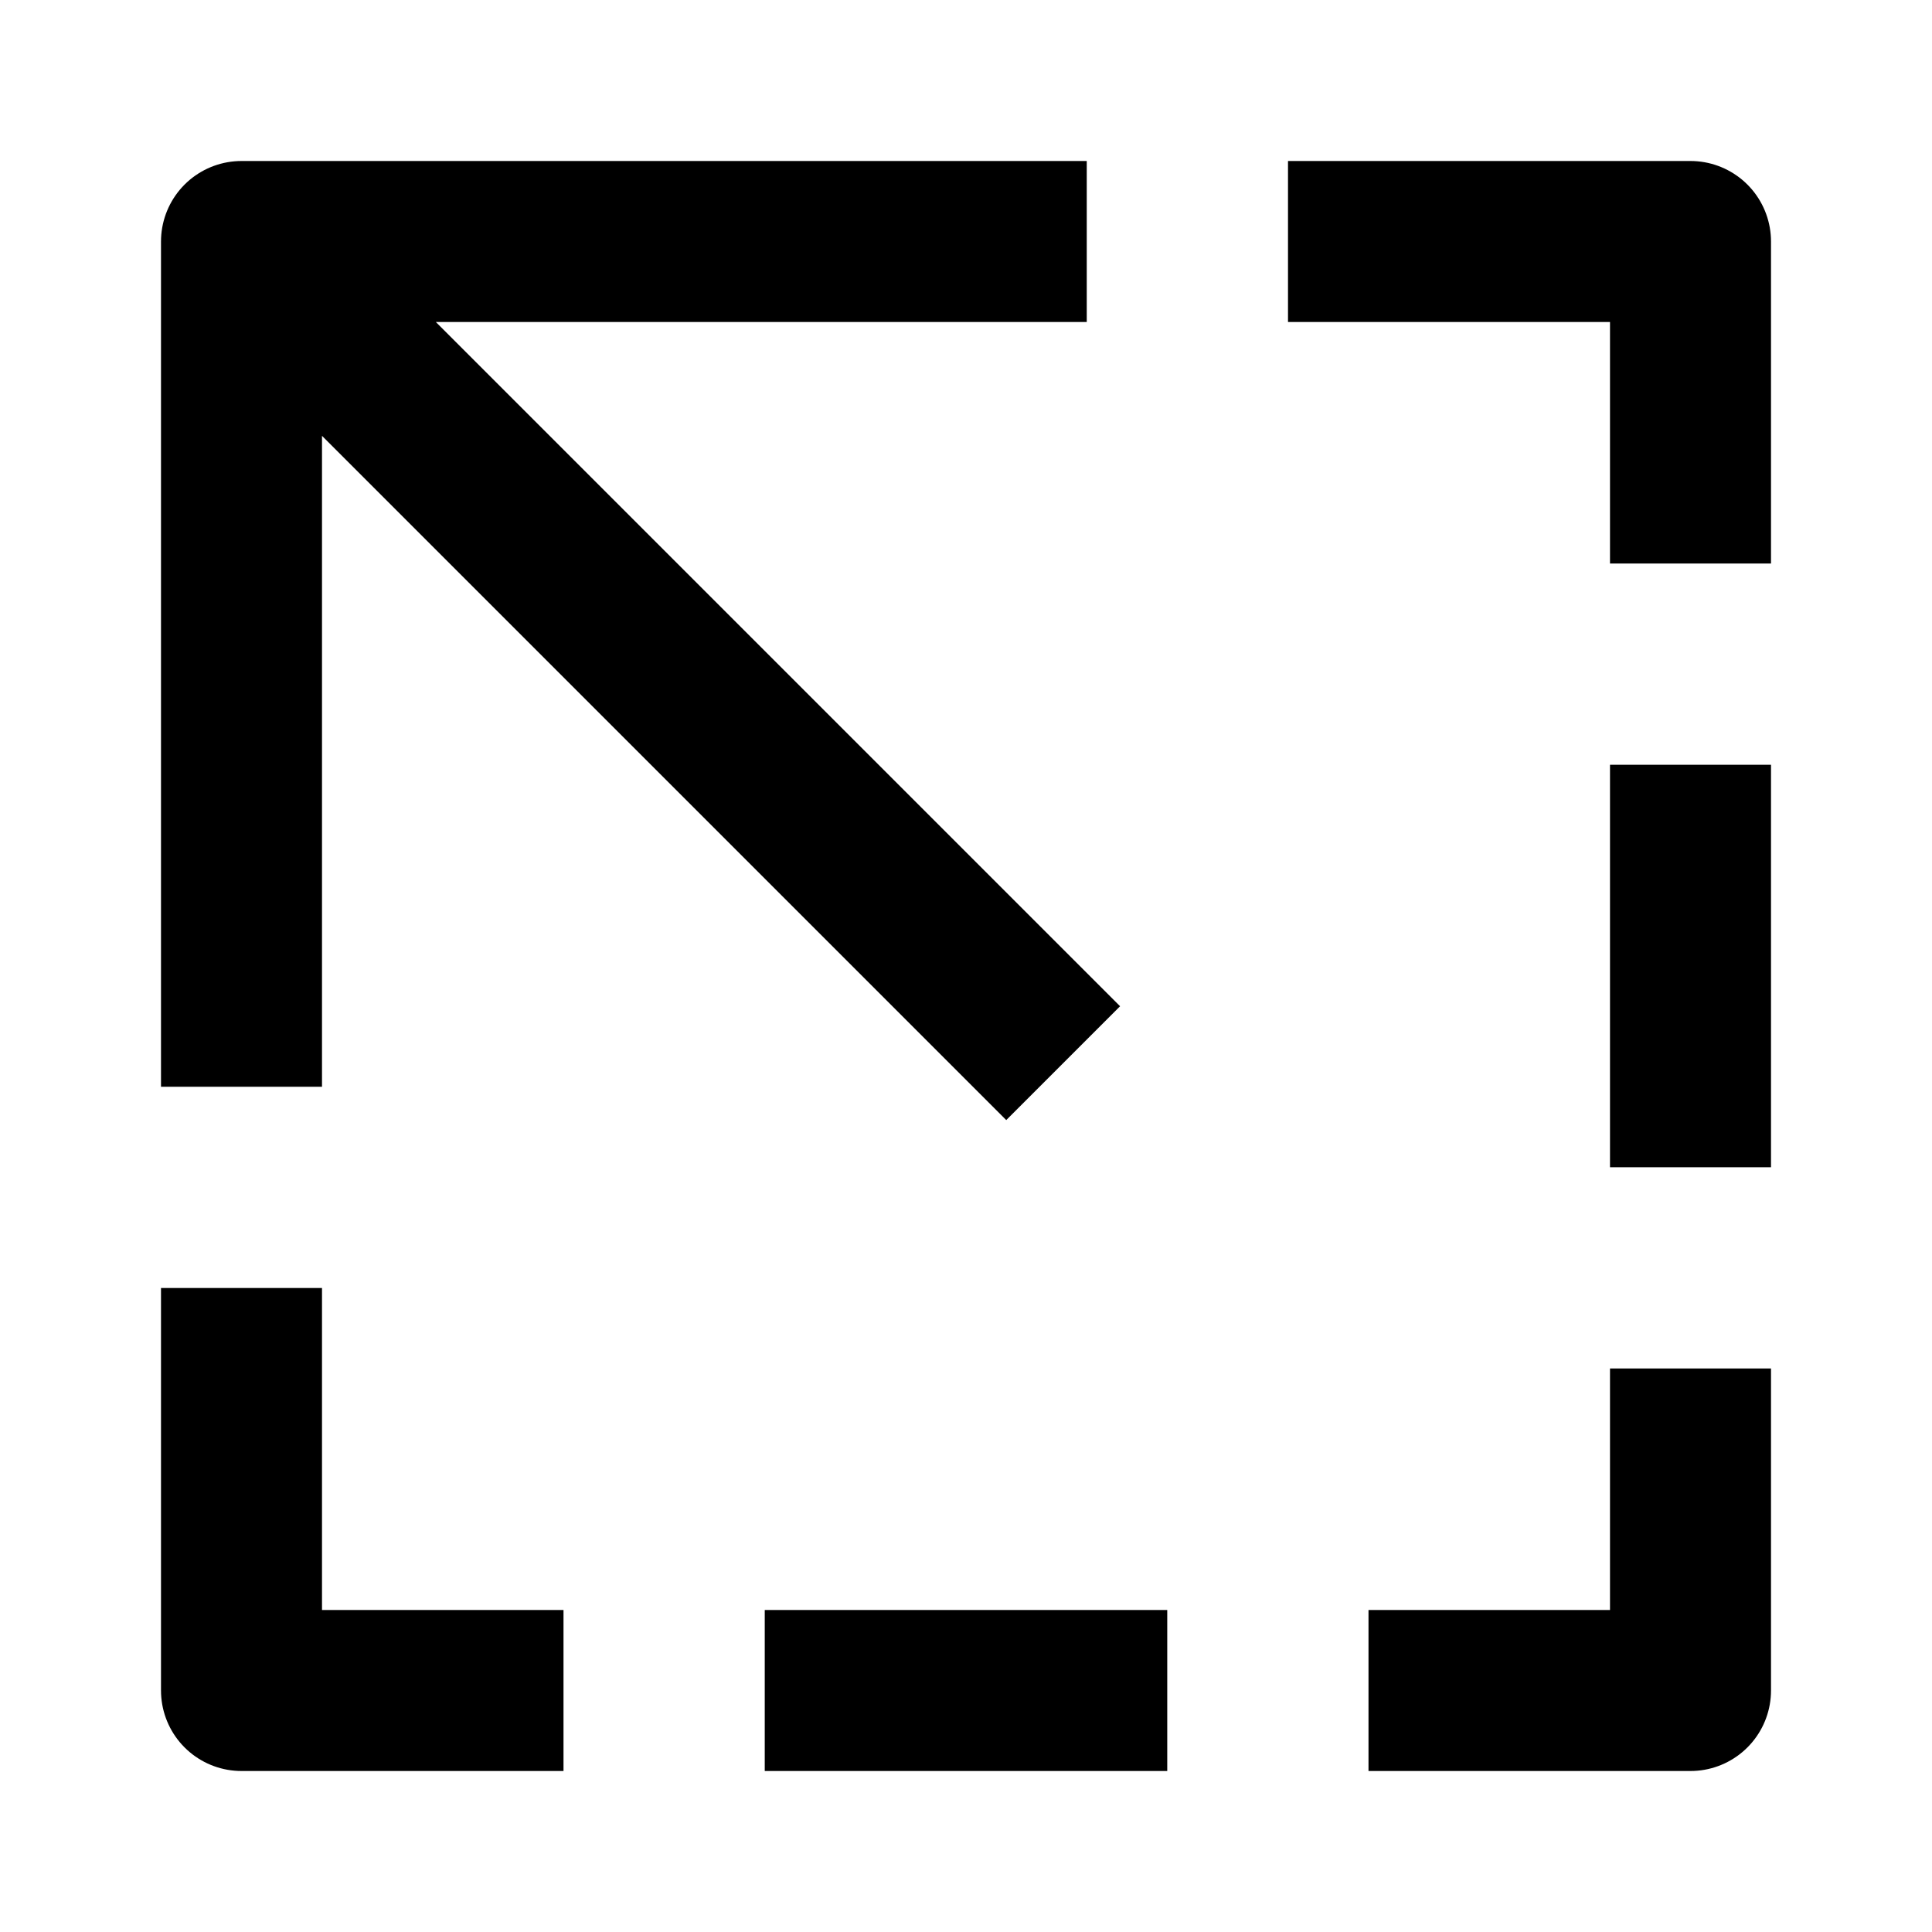
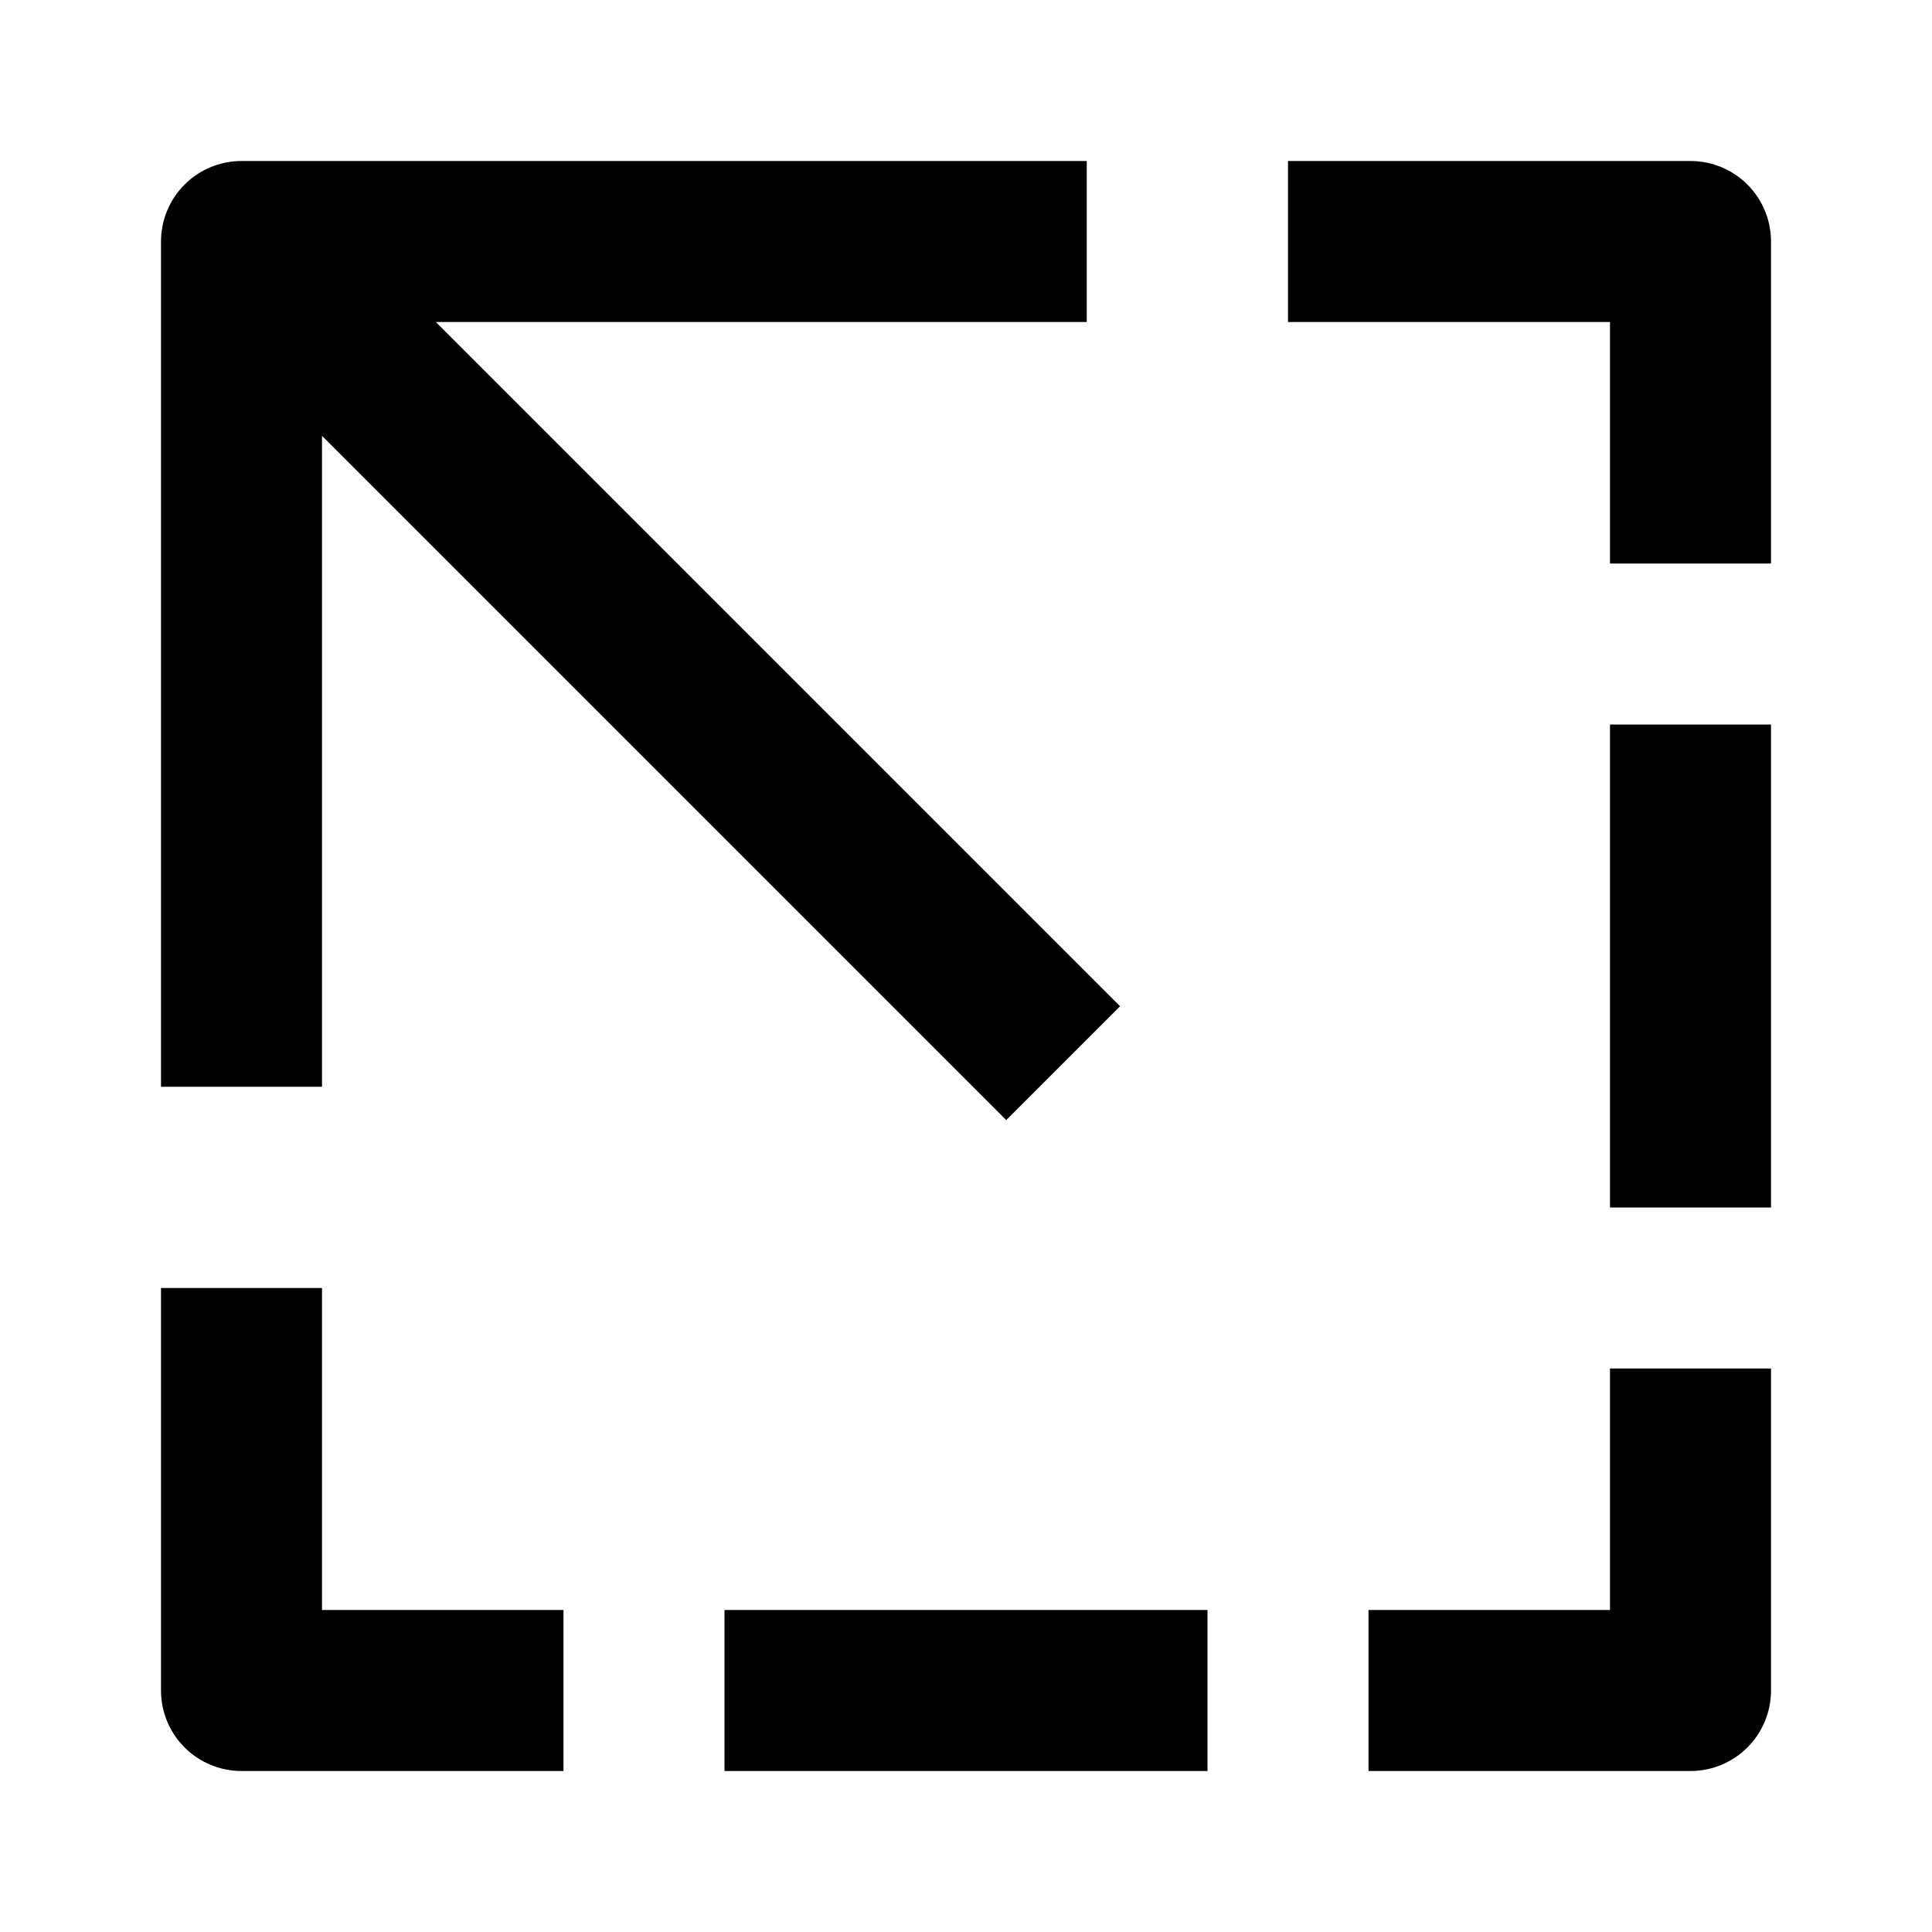
<svg xmlns="http://www.w3.org/2000/svg" width="24" height="24" viewBox="0 0 24 24" fill="none" stroke="currentColor" stroke-width="2" stroke-linecap="butt" stroke-linejoin="round">
-   <path d="M9.5 21L14.5 21M21 14.5L21 9.5M3 16L3 21L7 21M17 21L21 21L21 17M16 3L21 3L21 7M13.207 13.207L3.146 3.146M3 13.5L3 3L13.5 3" />
+   <path d="M9 21L15 21M21 15L21 9M3 16L3 21L7 21M17 21L21 21L21 17M16 3L21 3L21 7M13.207 13.207L3.146 3.146M3 13.5L3 3L13.5 3" />
</svg>
